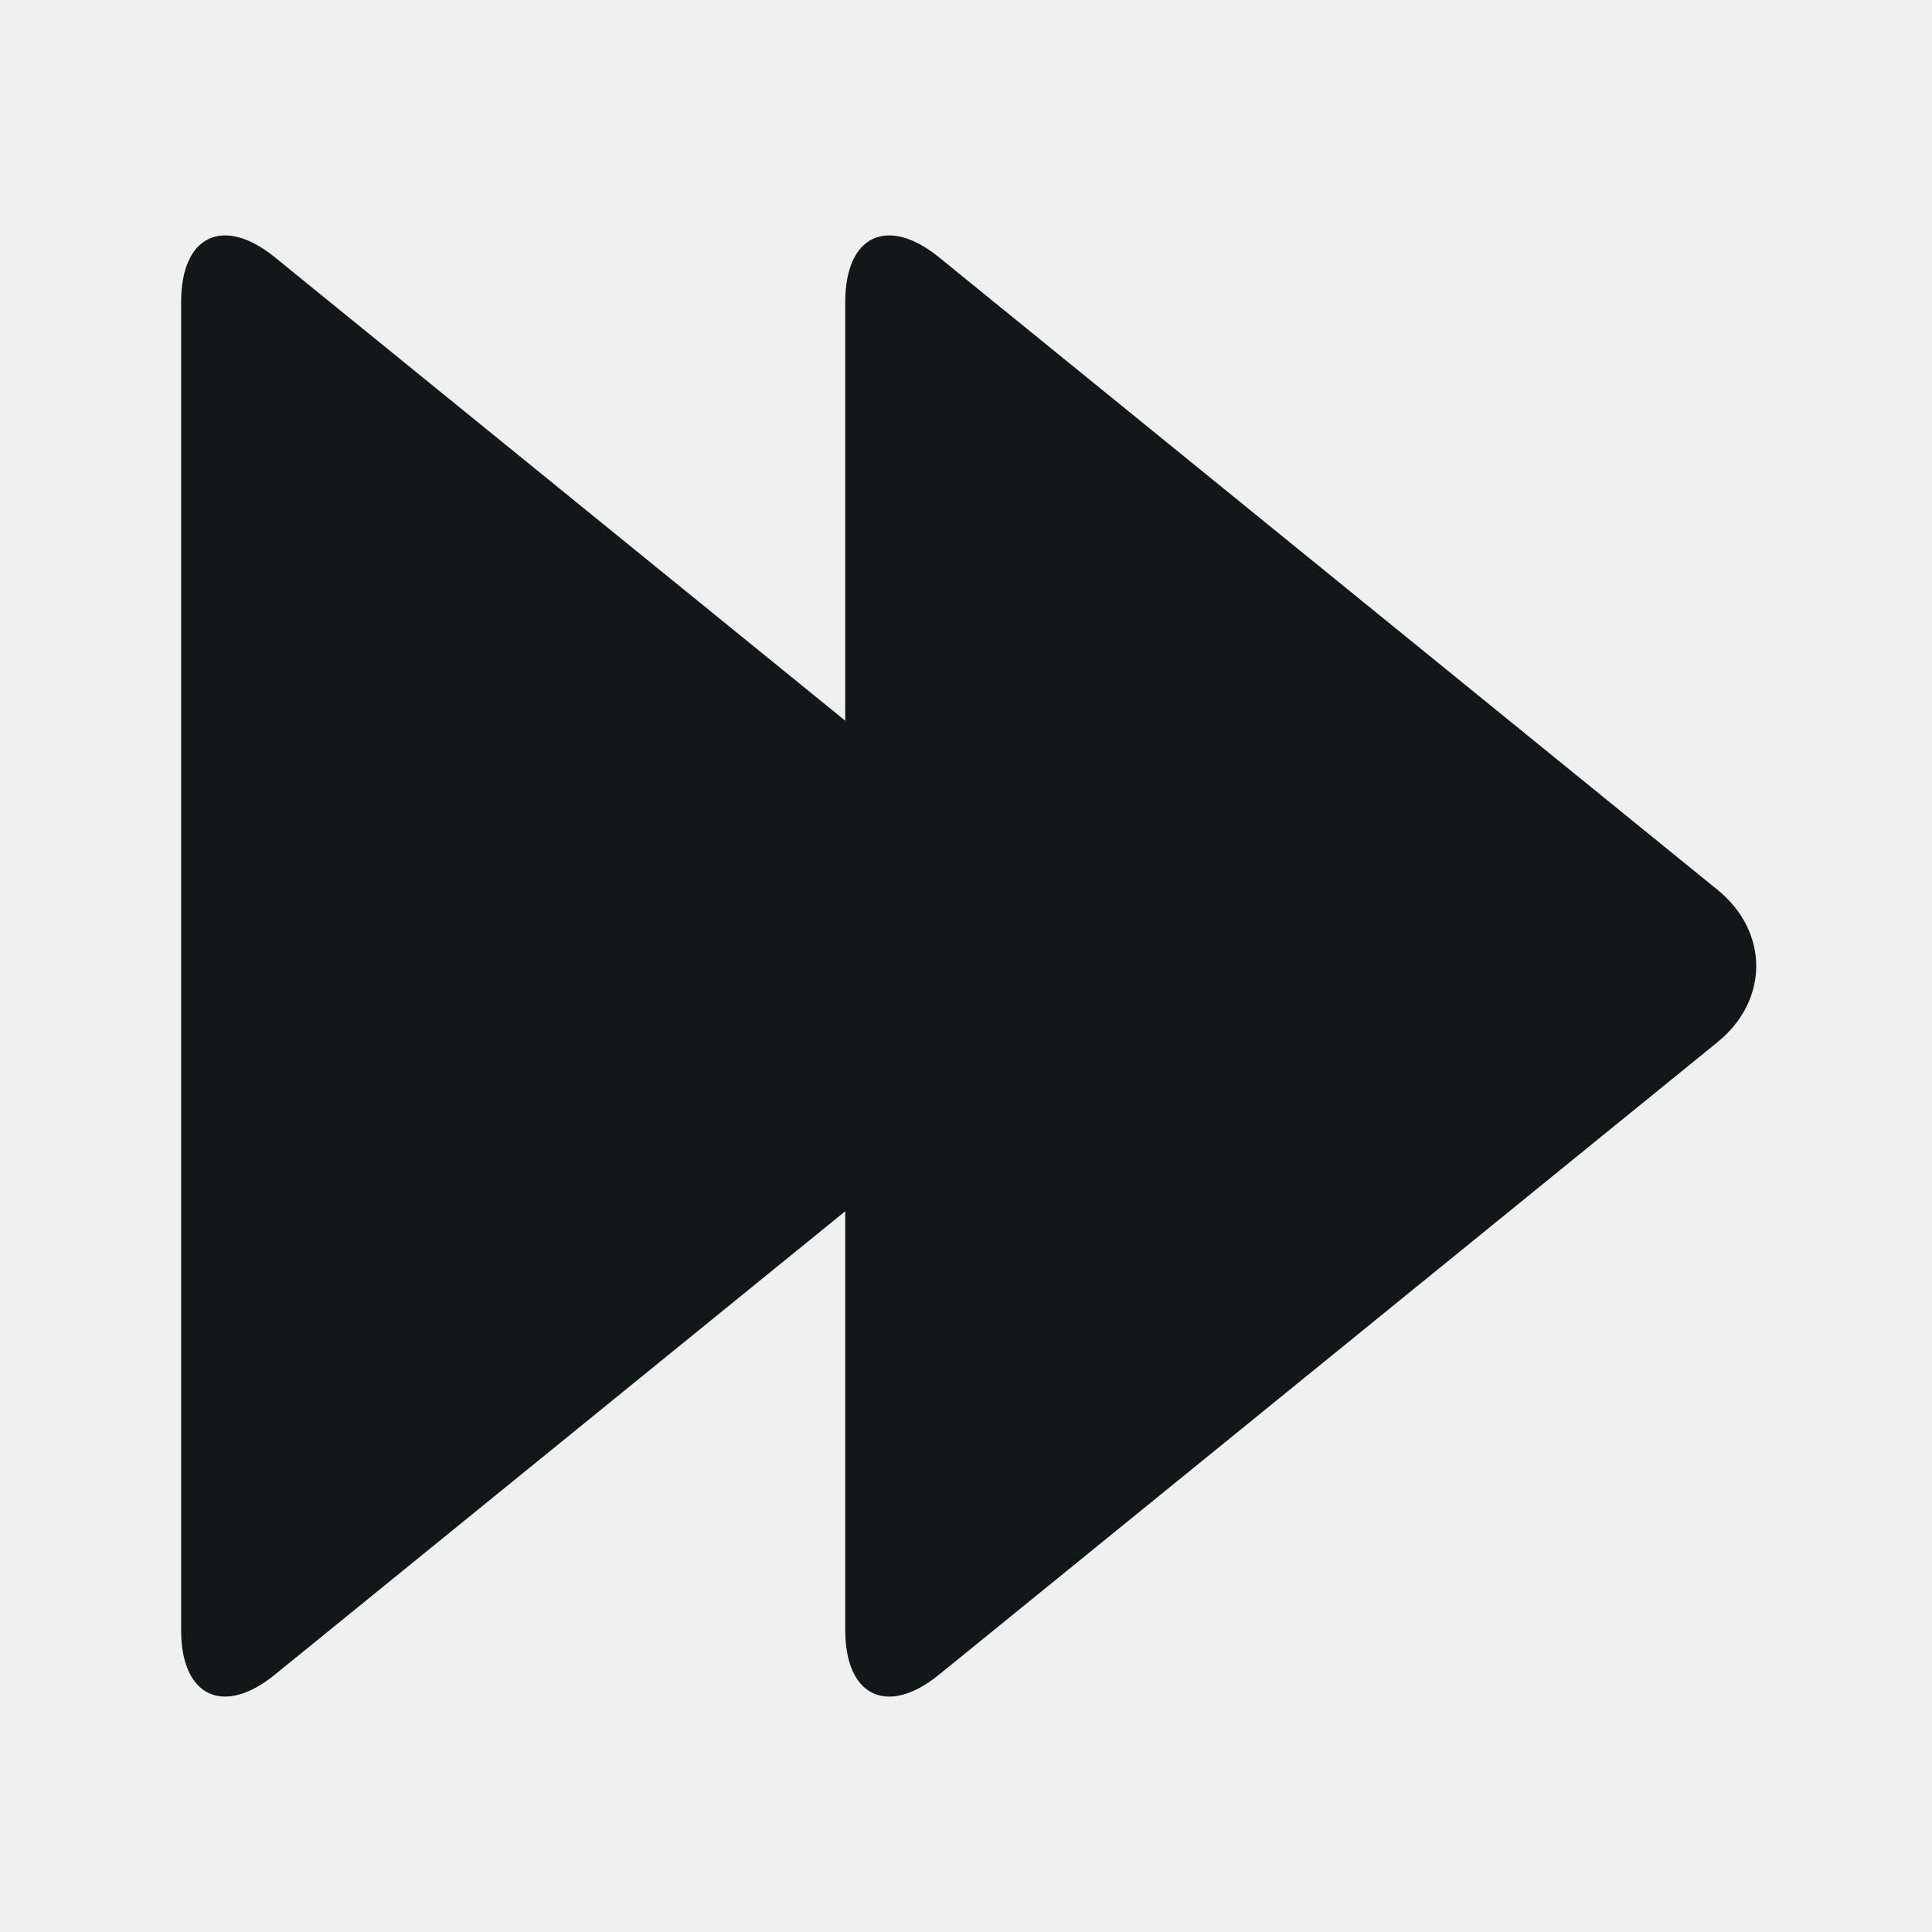
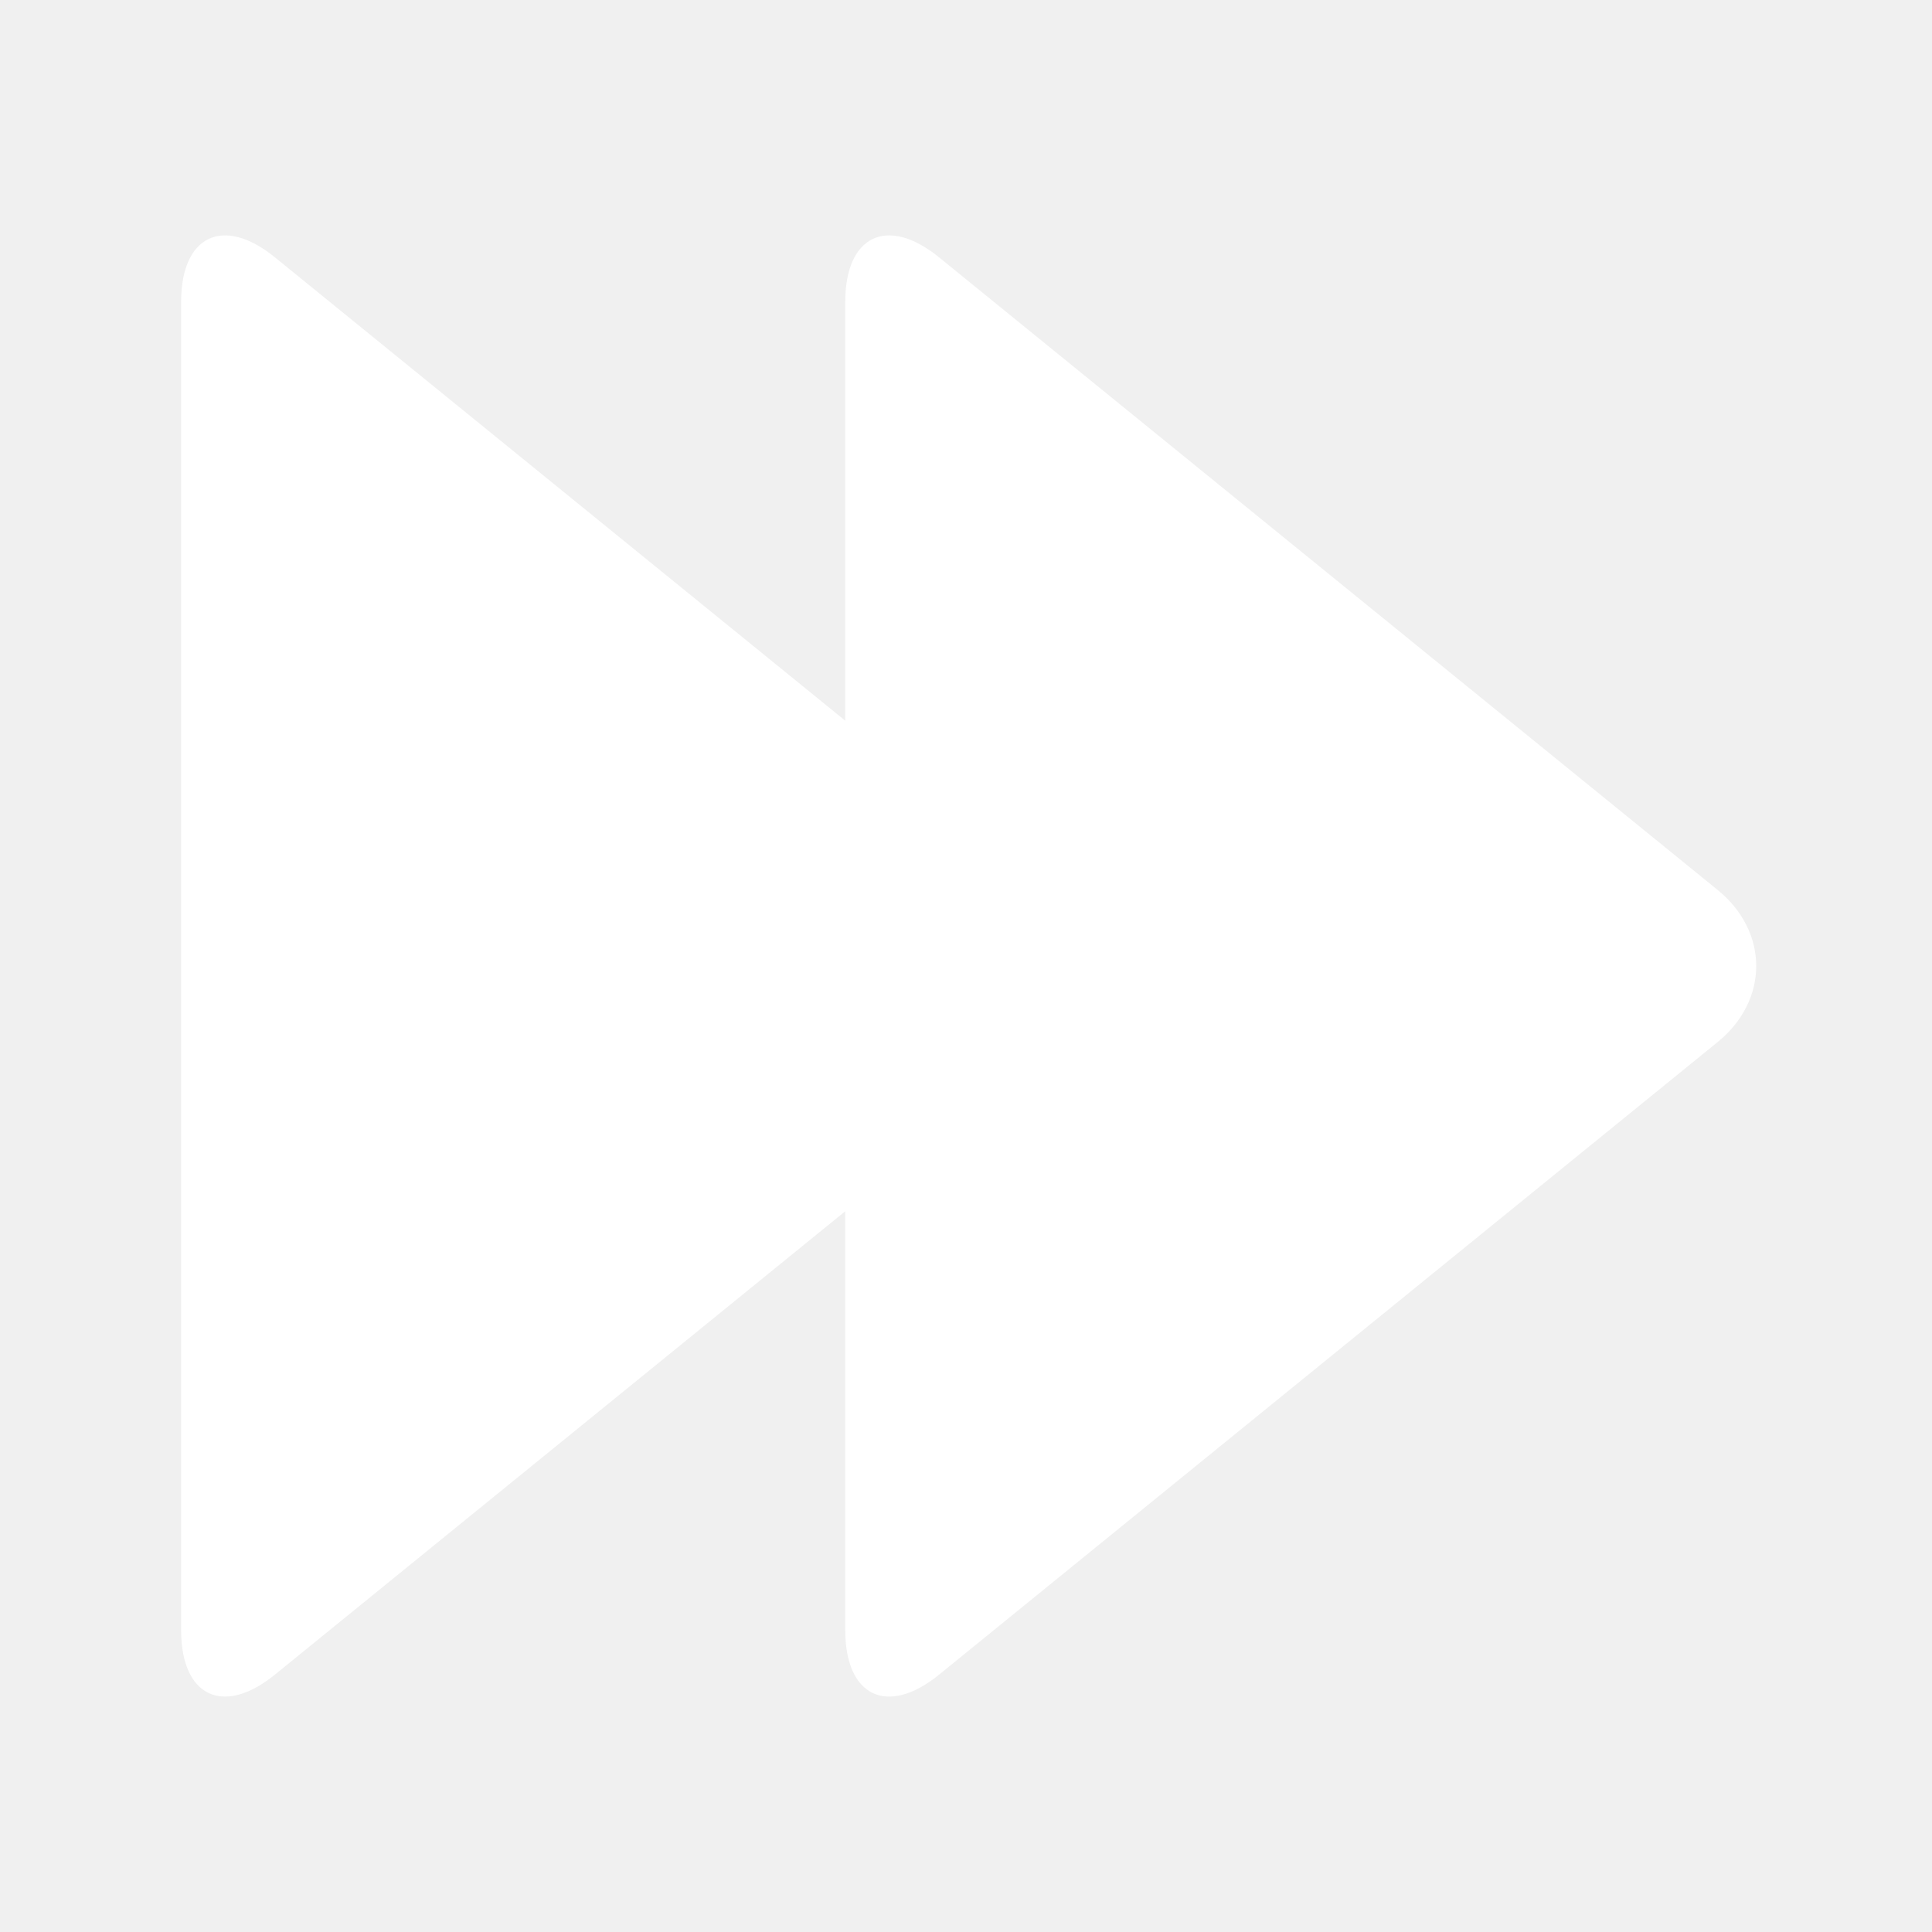
- <svg xmlns="http://www.w3.org/2000/svg" version="1.1" id="Uploaded to svgrepo.com" x="0px" y="0px" width="32px" height="32px" viewBox="0 0 32 32" style="enable-background:new 0 0 32 32;" xml:space="preserve">
-   <style type="text/css">
- 	.puchipuchi_een{fill:#111918;}
- </style>
-   <path class="puchipuchi_een" d="M28.448,17.261L15.552,27.739C14.698,28.432,14,28.1,14,27v-6.938l-9.448,7.676  C3.698,28.432,3,28.1,3,27V5c0-1.1,0.698-1.432,1.552-0.739L14,11.937V5c0-1.1,0.698-1.432,1.552-0.739l12.896,10.478  C29.302,15.432,29.302,16.568,28.448,17.261z" />
+ <svg xmlns="http://www.w3.org/2000/svg" viewBox="0 0 32 32" id="vector">
+   <path id="path" d="M 28.448 17.261 L 15.552 27.739 C 14.698 28.432 14 28.1 14 27 L 14 20.062 L 4.552 27.738 C 3.698 28.432 3 28.1 3 27 L 3 5 C 3 3.9 3.698 3.568 4.552 4.261 L 14 11.937 L 14 5 C 14 3.9 14.698 3.568 15.552 4.261 L 28.448 14.739 C 29.302 15.432 29.302 16.568 28.448 17.261 Z" fill="#ffffff" stroke-width="1" />
</svg>
